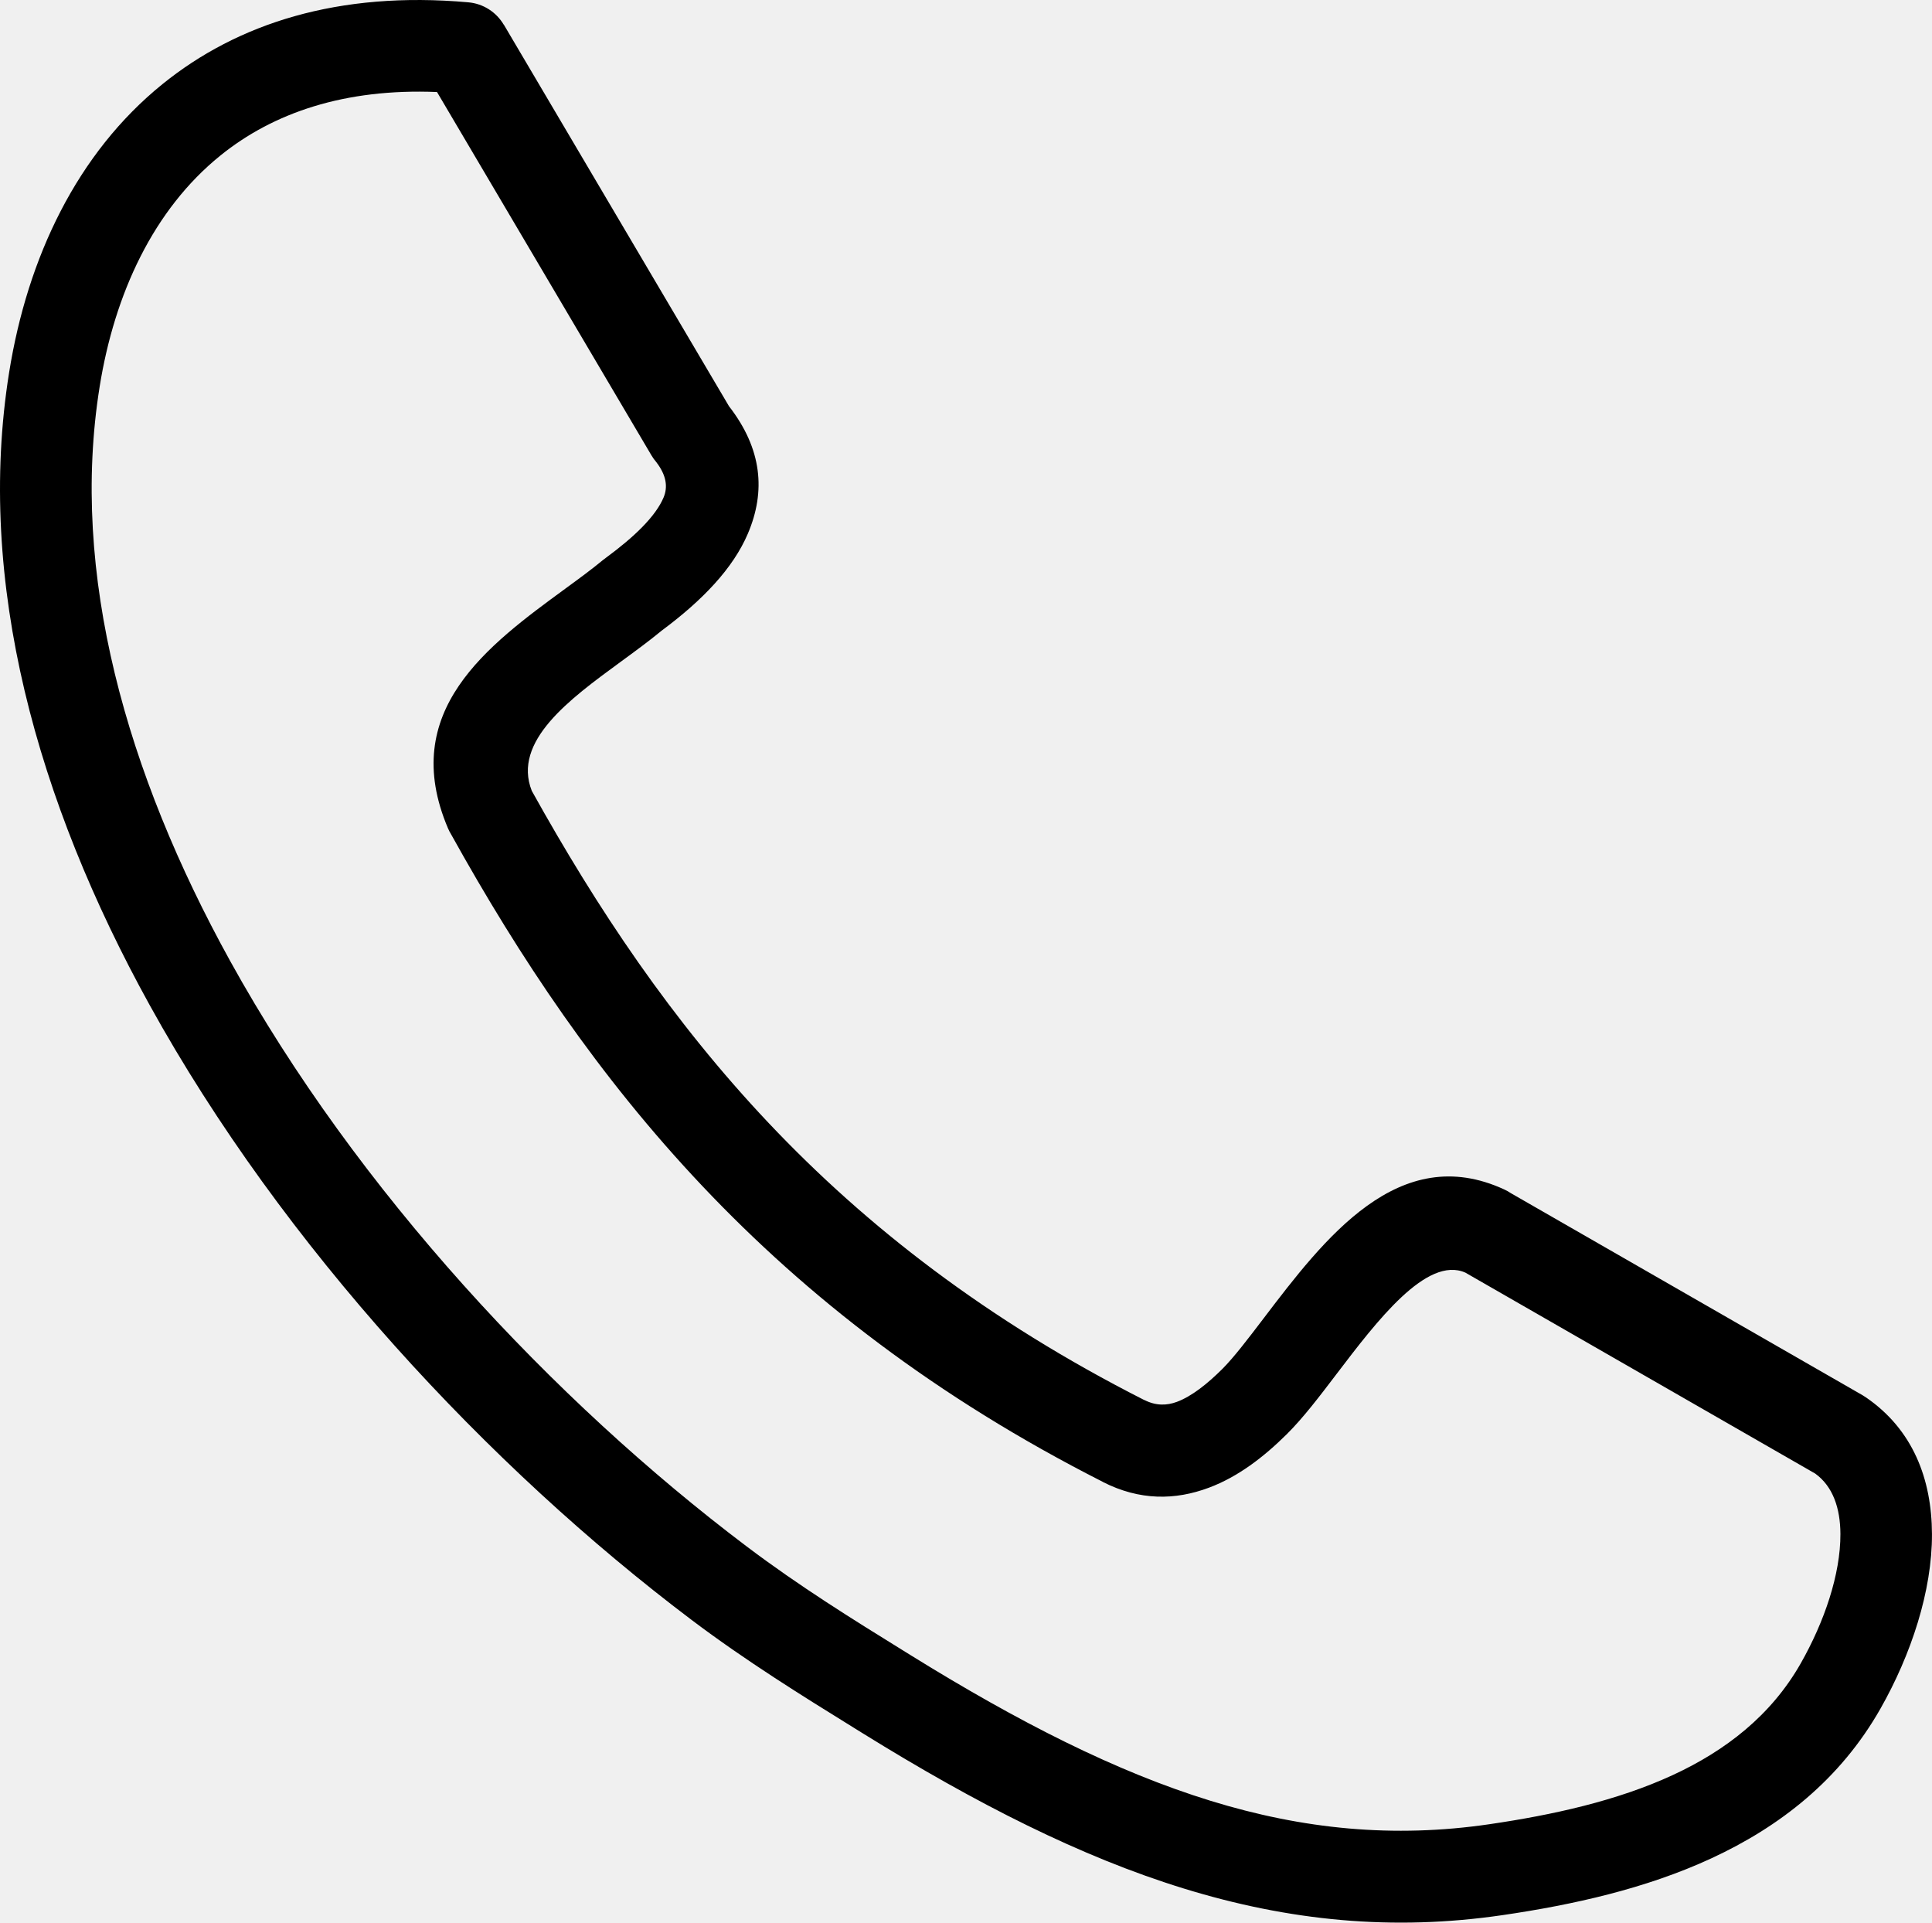
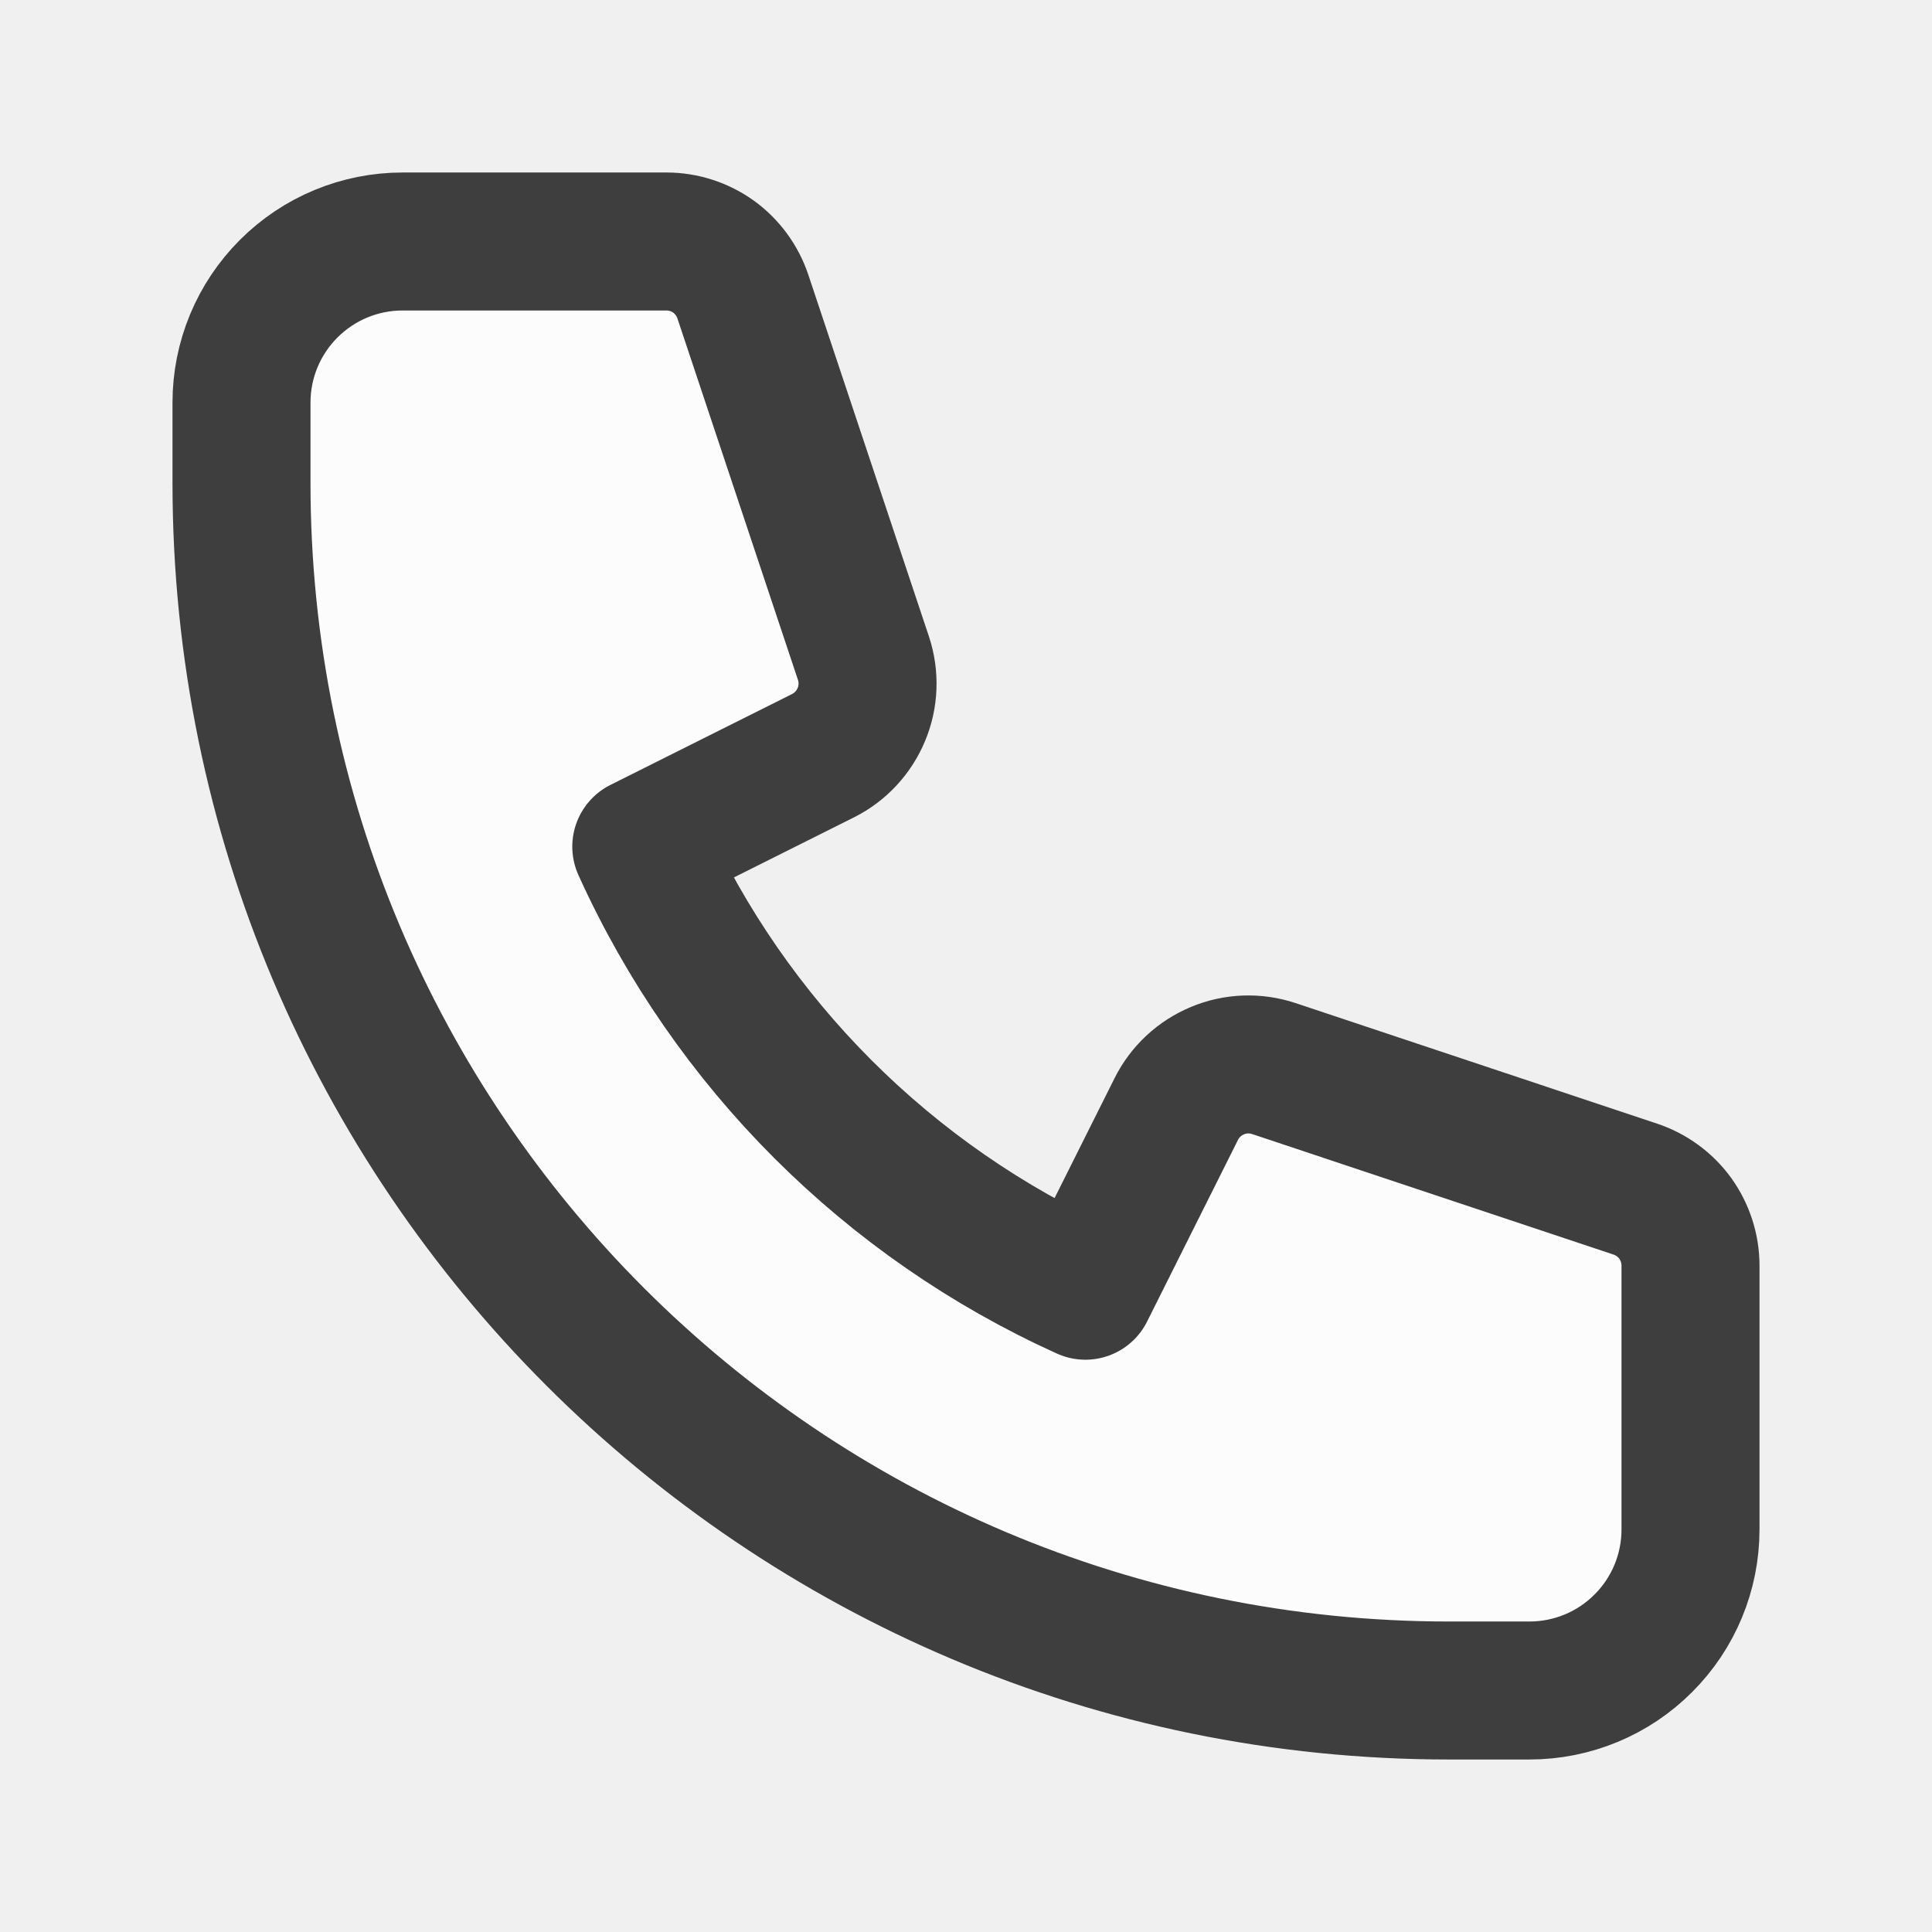
- <svg xmlns="http://www.w3.org/2000/svg" version="1.1" id="Layer_1" x="0px" y="0px" width="122.88px" height="122.267px" viewBox="0 0 122.88 122.267" enable-background="new 0 0 122.88 122.267" xml:space="preserve">
-   <g>
-     <path d="M33.822,50.291c4.137,7.442,8.898,14.604,15.074,21.133C55.1,77.984,62.782,83.962,72.771,89.03l0.01,0.005l0.002-0.005 c0.728,0.371,1.421,0.362,2.072,0.118c0.944-0.353,1.927-1.137,2.883-2.086c0.729-0.726,1.643-1.924,2.631-3.223 c3.846-5.054,8.601-11.301,15.314-8.193c0.142,0.065,0.276,0.141,0.402,0.226l22.373,12.852c0.08,0.046,0.157,0.095,0.23,0.147 c2.966,2.036,4.177,5.172,4.19,8.683c0.014,3.621-1.329,7.674-3.274,11.101c-2.565,4.517-6.387,7.502-10.761,9.525 c-4.17,1.928-8.798,2.954-13.267,3.608c-6.989,1.025-13.578,0.374-20.288-1.692c-6.55-2.017-13.176-5.385-20.4-9.86l-0.526-0.326 c-3.326-2.06-6.906-4.276-10.389-6.904C31.108,93.296,18.007,79.283,9.512,63.904C2.361,50.958-1.552,36.995,0.581,23.681 C1.75,16.375,4.901,9.743,10.333,5.35c4.762-3.853,11.188-5.94,19.448-5.203c0.973,0.084,1.793,0.639,2.255,1.419l0.006-0.003 l14.324,24.27c2.11,2.718,2.344,5.415,1.203,8.096c-0.943,2.218-2.892,4.251-5.476,6.168c-0.786,0.65-1.708,1.325-2.659,2.021 C36.236,44.459,32.578,47.136,33.822,50.291L33.822,50.291z M44.67,75.422C38.066,68.44,33.035,60.88,28.695,53.065 c-0.076-0.123-0.144-0.253-0.202-0.39c-3.174-7.459,2.52-11.625,7.493-15.262c0.845-0.618,1.663-1.217,2.401-1.829l0.002,0.003 c0.043-0.036,0.088-0.071,0.135-0.105c1.843-1.354,3.171-2.647,3.678-3.837c0.289-0.679,0.182-1.426-0.466-2.265 c-0.111-0.129-0.213-0.271-0.303-0.423L27.795,5.852c-5.869-0.241-10.419,1.321-13.784,4.044 c-4.239,3.429-6.723,8.759-7.674,14.699c-1.905,11.894,1.716,24.594,8.292,36.5c8.078,14.623,20.575,27.977,32.864,37.25 c3.379,2.55,6.776,4.653,9.932,6.607l0.526,0.326c6.818,4.223,13.017,7.386,19.052,9.244c5.876,1.809,11.634,2.38,17.729,1.486 c4.009-0.587,8.113-1.485,11.668-3.129c3.351-1.55,6.248-3.785,8.134-7.104c1.496-2.637,2.53-5.653,2.521-8.222 c-0.006-1.63-0.472-3.029-1.605-3.844L93.2,80.93c-2.461-1.081-5.629,3.081-8.193,6.45c-1.104,1.452-2.125,2.792-3.156,3.817 c-1.477,1.466-3.118,2.723-4.962,3.411c-2.136,0.799-4.395,0.834-6.755-0.37l0.002-0.004C59.522,88.849,51.323,82.457,44.67,75.422 L44.67,75.422z" />
+ <svg xmlns="http://www.w3.org/2000/svg" width="14" height="14" viewBox="0 0 14 14" fill="none">
+   <g opacity="0.8">
+     <path d="M1.75 2.917C1.75 2.607 1.873 2.311 2.092 2.092C2.311 1.873 2.607 1.75 2.917 1.75H4.83C4.952 1.75 5.072 1.789 5.171 1.86C5.27 1.932 5.344 2.033 5.383 2.149L6.257 4.77C6.301 4.903 6.296 5.048 6.242 5.177C6.188 5.307 6.09 5.413 5.964 5.476L4.647 6.135C5.293 7.563 6.437 8.707 7.865 9.353L8.524 8.036C8.587 7.91 8.693 7.812 8.823 7.758C8.952 7.704 9.097 7.699 9.23 7.743L11.851 8.617C11.967 8.656 12.068 8.73 12.14 8.829C12.211 8.929 12.25 9.048 12.25 9.171V11.083C12.25 11.393 12.127 11.69 11.908 11.908C11.69 12.127 11.393 12.25 11.083 12.25H10.5C5.668 12.25 1.75 8.332 1.75 3.5V2.917Z" fill="white" stroke="#121212" stroke-linecap="round" stroke-linejoin="round" />
  </g>
</svg>
